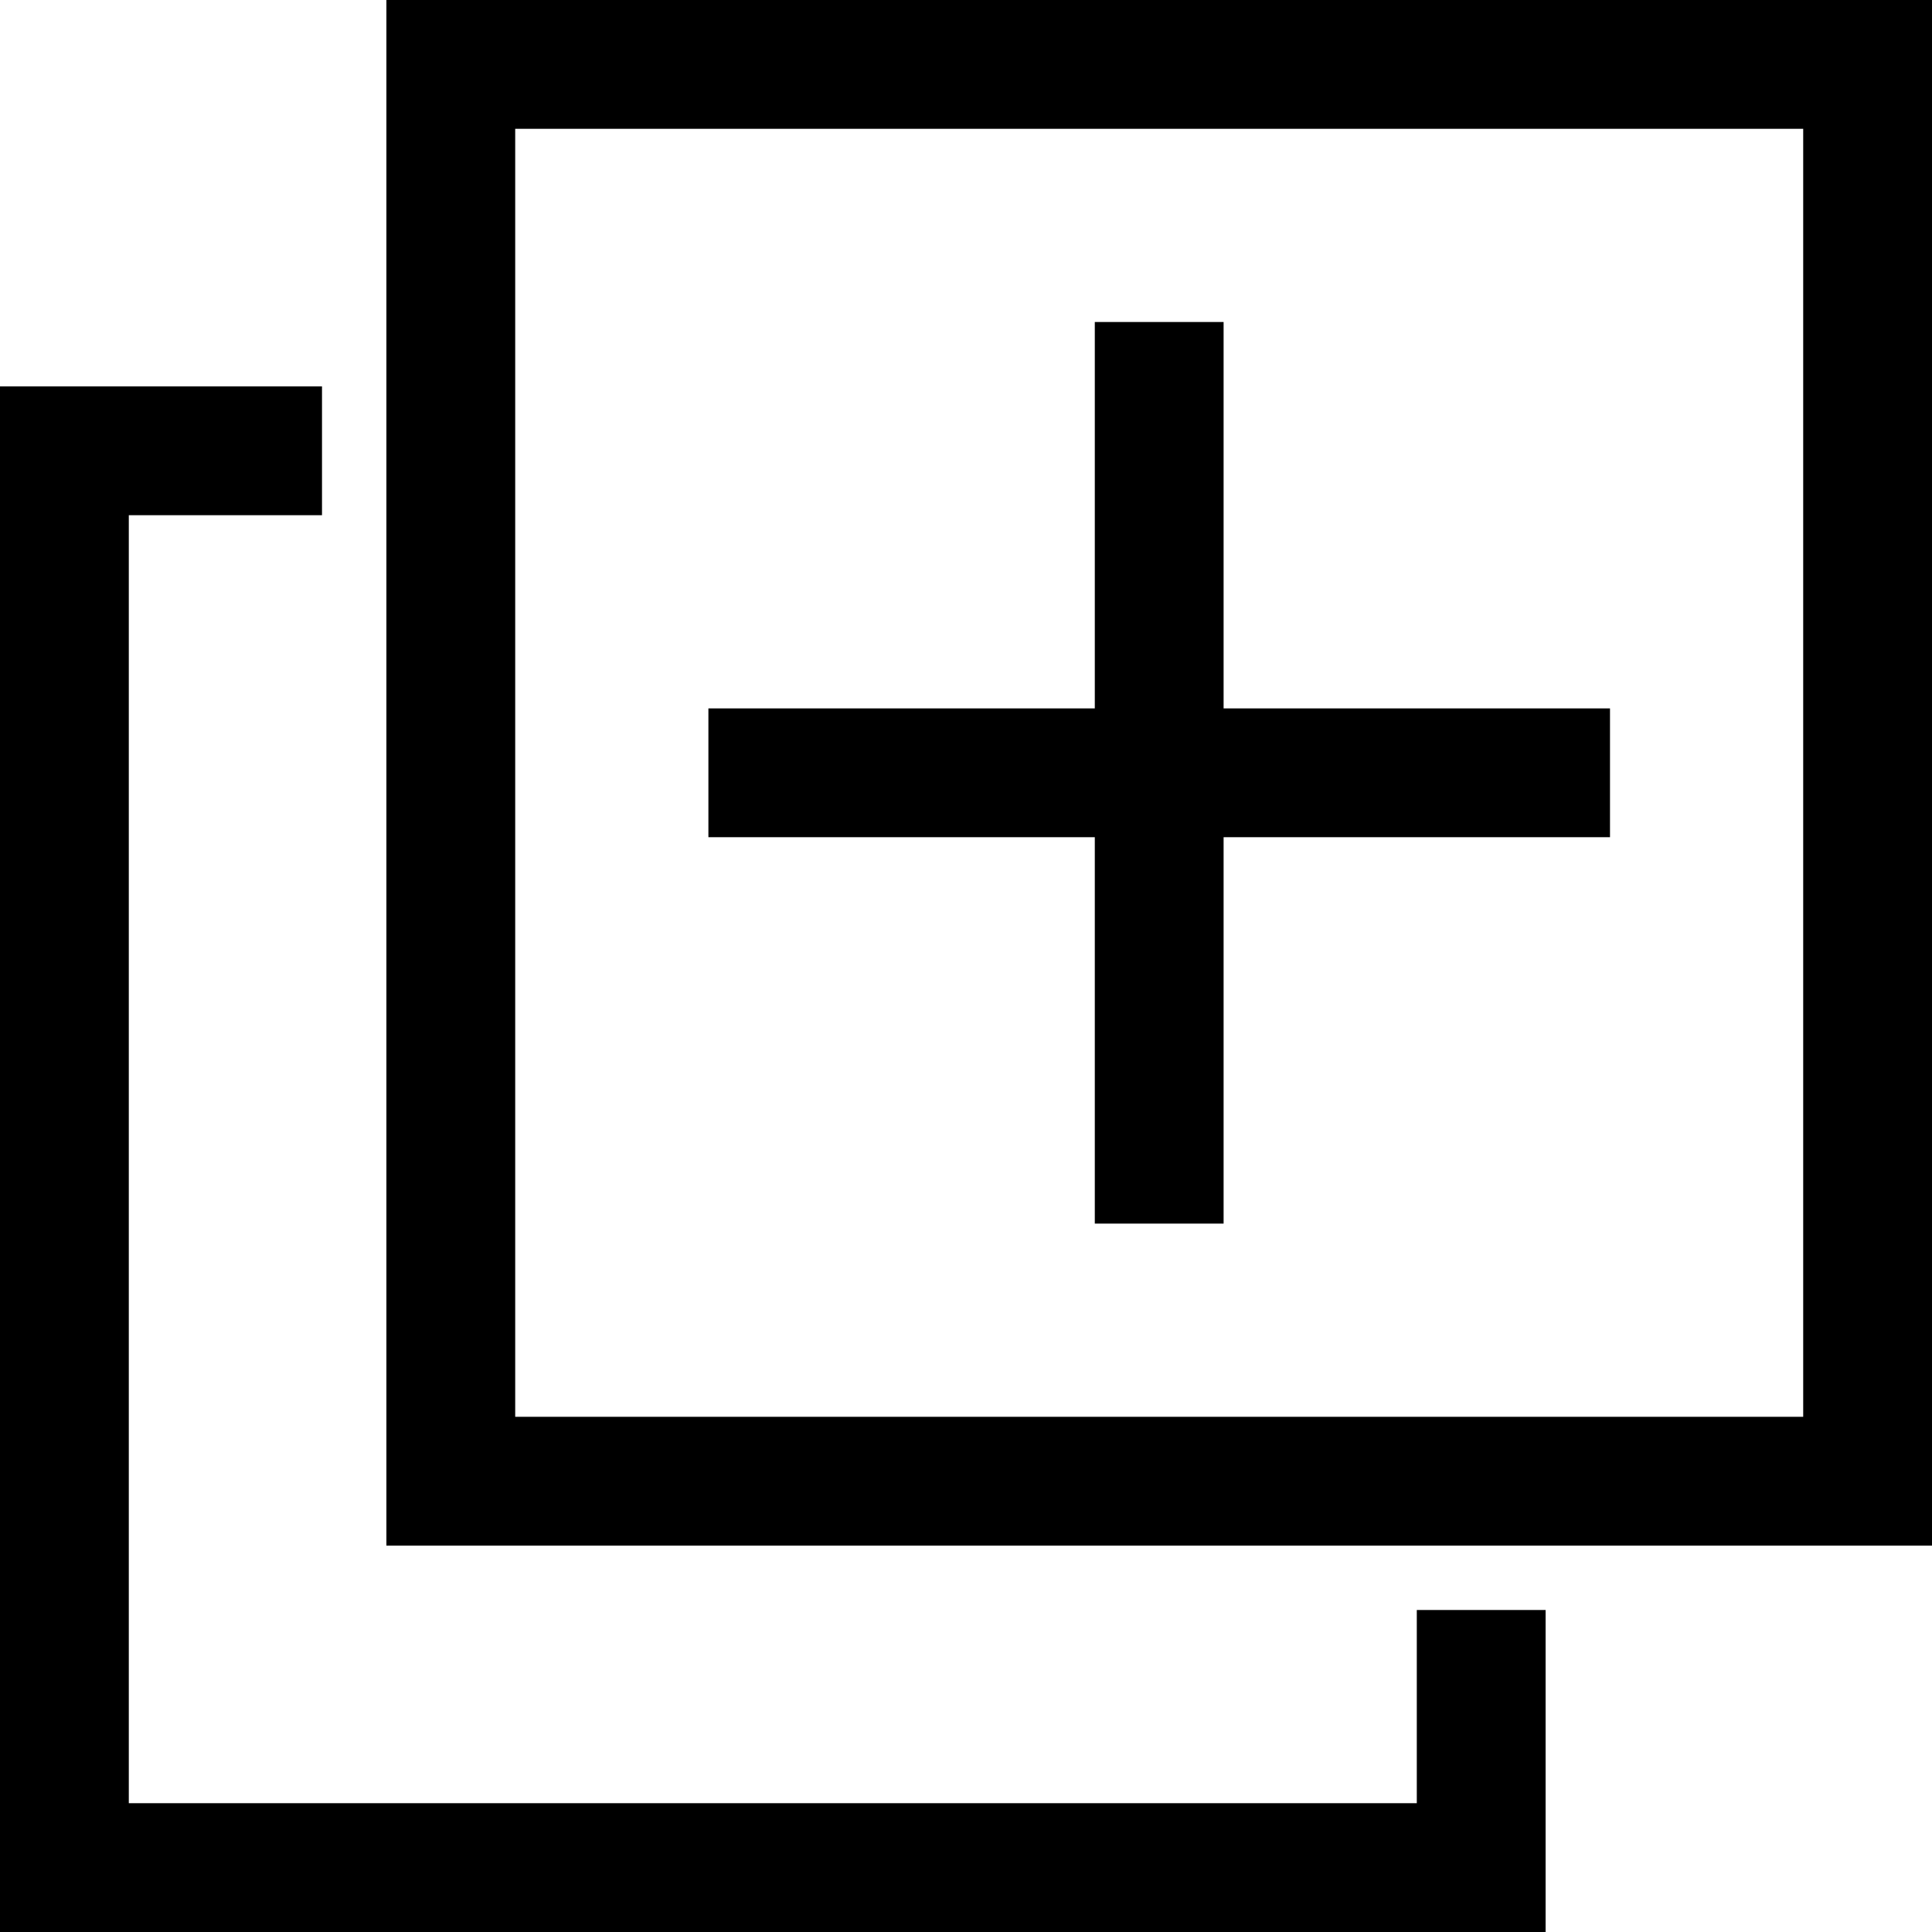
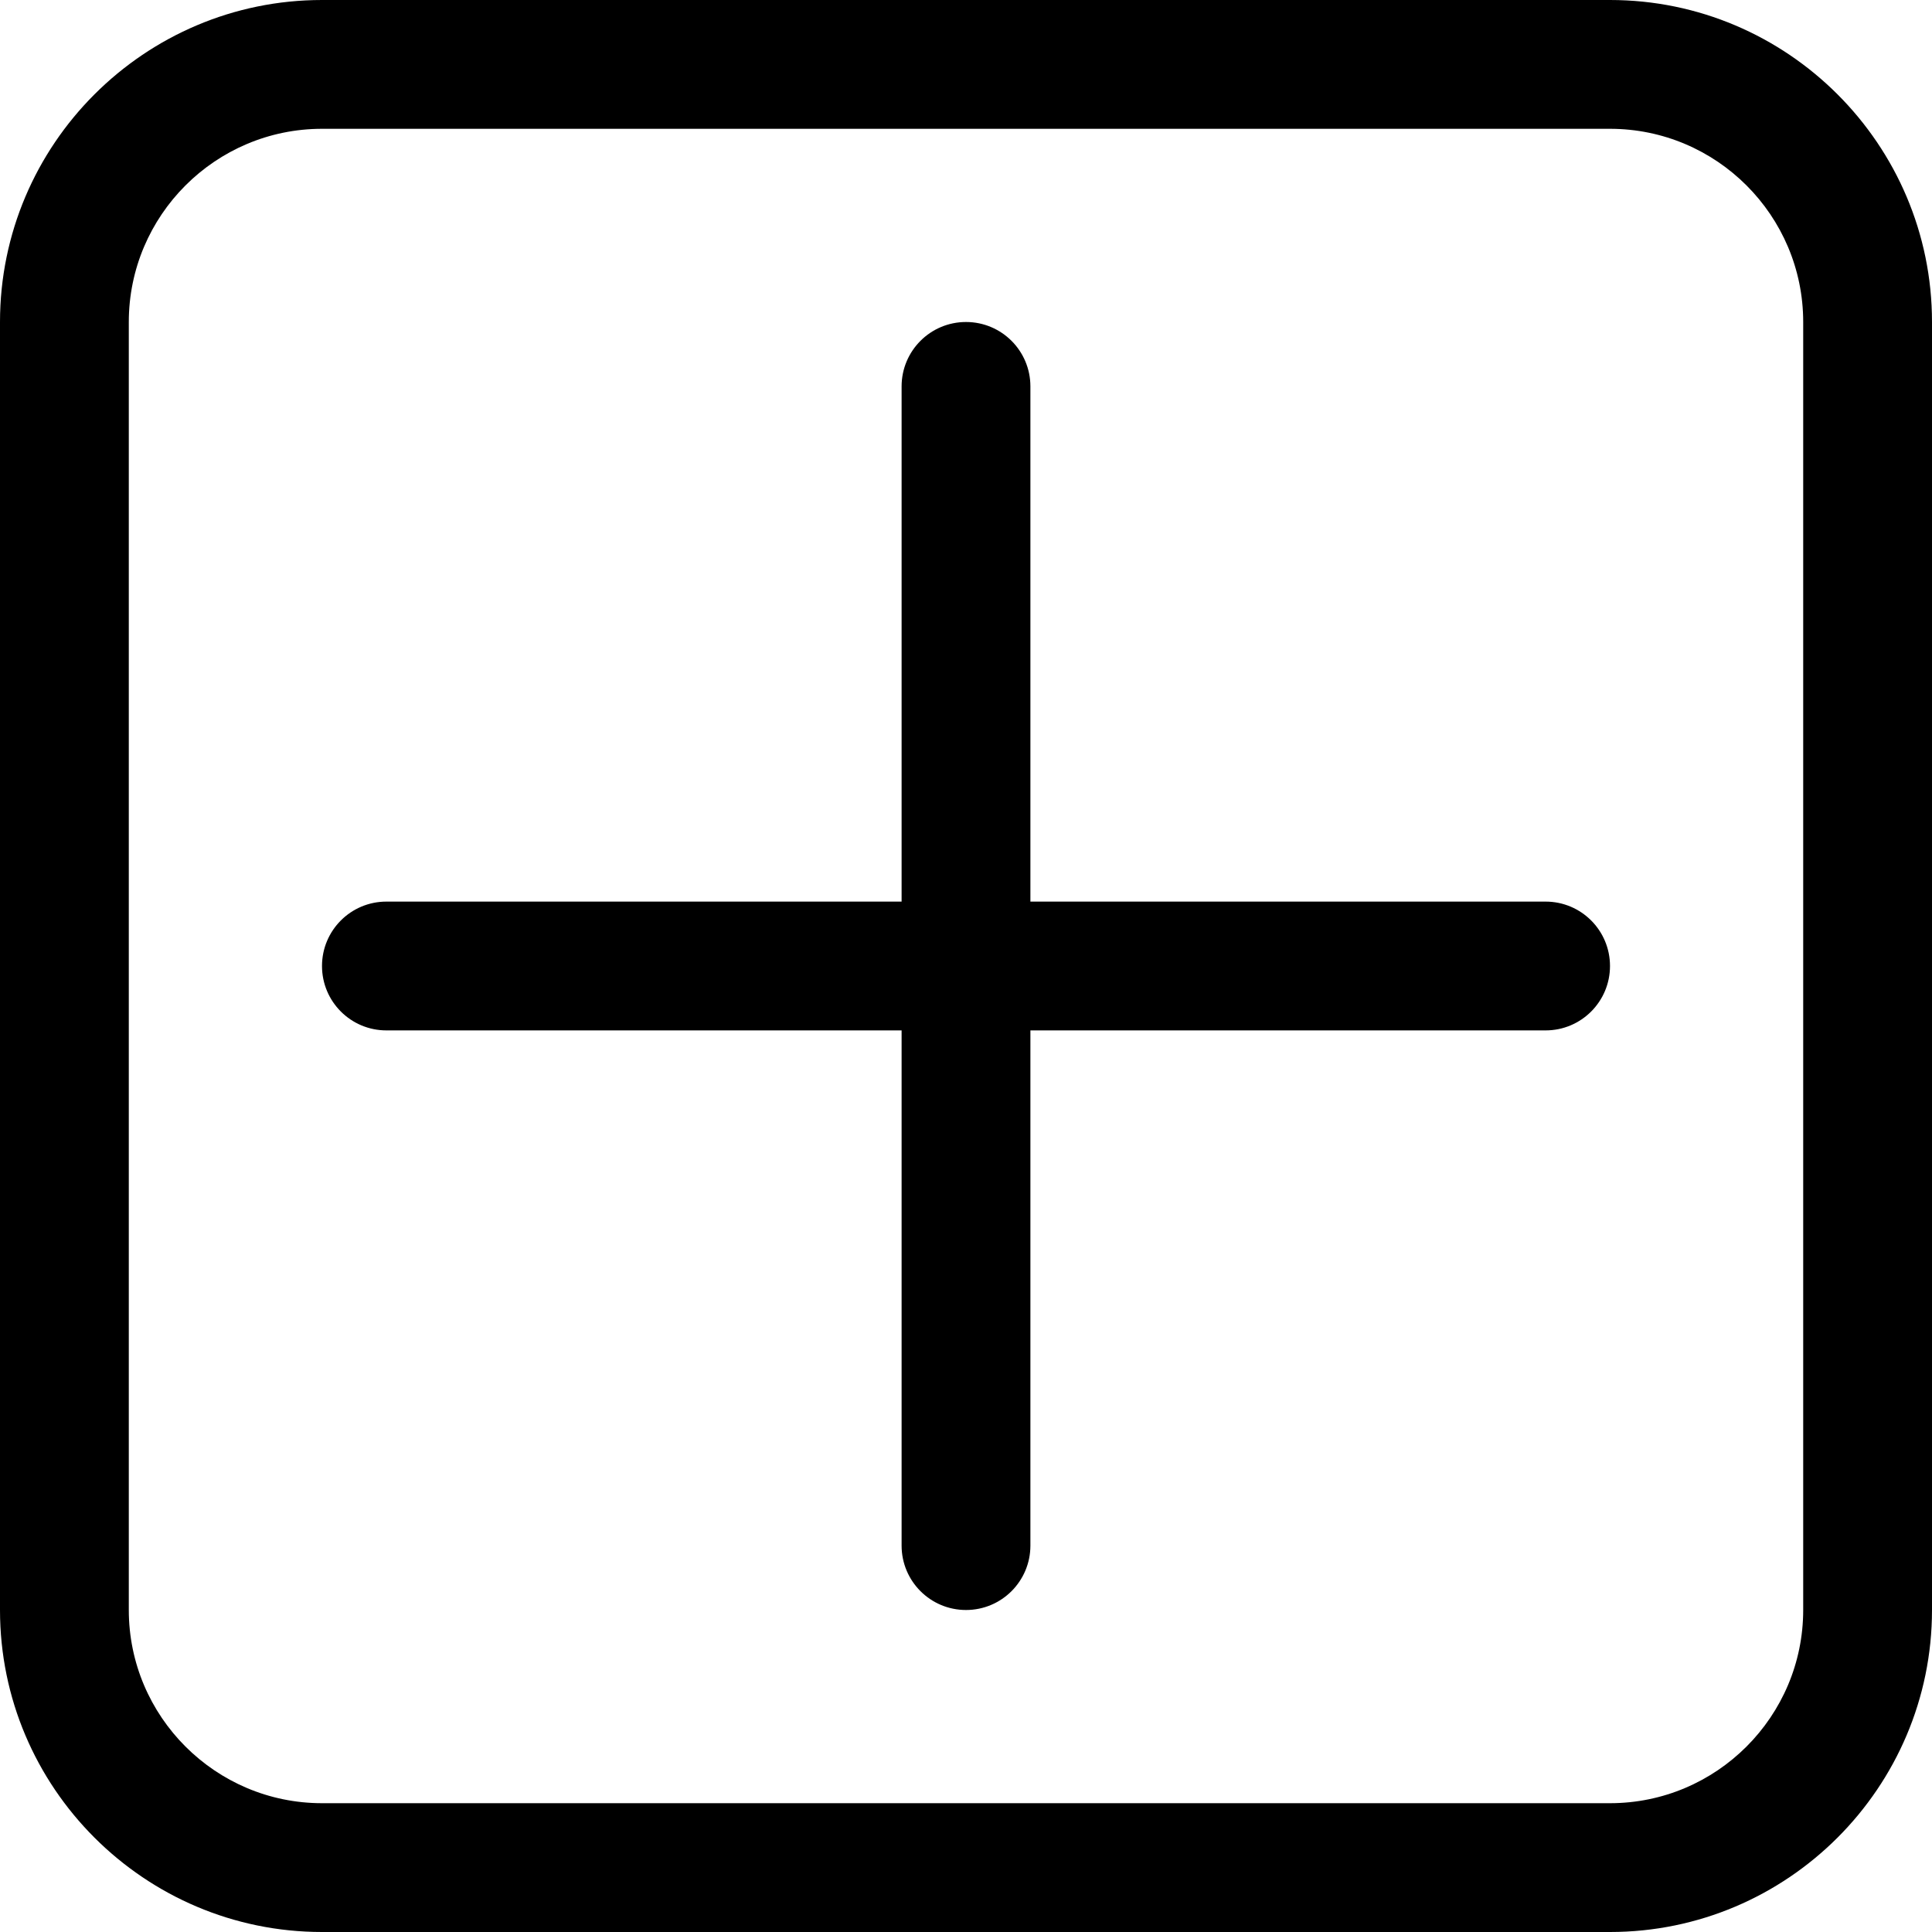
- <svg xmlns="http://www.w3.org/2000/svg" id="Icons" enable-background="new 0 0 30 30" height="512" viewBox="0 0 30 30" width="512">
-   <g fill="rgb(0,0,0)">
-     <path d="m30 0h-24v24h24zm-2 22h-20v-20h20z" />
-     <path d="m24 25h-2v3h-20v-20h3v-2h-5v24h24z" />
-     <path d="m17 19h2v-6h6v-2h-6v-6h-2v6h-6v2h6z" />
+ <svg xmlns="http://www.w3.org/2000/svg" version="1.1" id="Layer_1" x="0px" y="0px" viewBox="0 0 480 480" style="enable-background:new 0 0 480 480;" xml:space="preserve">
+   <g>
+     <g>
+       <g>
+         <path d="M400,0H80C35.888,0,0,35.888,0,80v320c0,44.112,35.888,80,80,80h320c44.112,0,80-35.888,80-80V80     C480,35.888,444.112,0,400,0z M448,400c0,26.464-21.536,48-48,48H80c-26.464,0-48-21.536-48-48V80c0-26.464,21.536-48,48-48h320     c26.464,0,48,21.536,48,48V400z" />
+         <path d="M384,224H256V96c0-8.832-7.152-16-16-16c-8.848,0-16,7.168-16,16v128H96c-8.848,0-16,7.168-16,16c0,8.832,7.152,16,16,16     h128v128c0,8.832,7.152,16,16,16s16-7.168,16-16V256h128c8.848,0,16-7.168,16-16C400,231.168,392.848,224,384,224z" />
+       </g>
+     </g>
  </g>
+   <g>
+ </g>
+   <g>
+ </g>
+   <g>
+ </g>
+   <g>
+ </g>
+   <g>
+ </g>
+   <g>
+ </g>
+   <g>
+ </g>
+   <g>
+ </g>
+   <g>
+ </g>
+   <g>
+ </g>
+   <g>
+ </g>
+   <g>
+ </g>
+   <g>
+ </g>
+   <g>
+ </g>
+   <g>
+ </g>
</svg>
